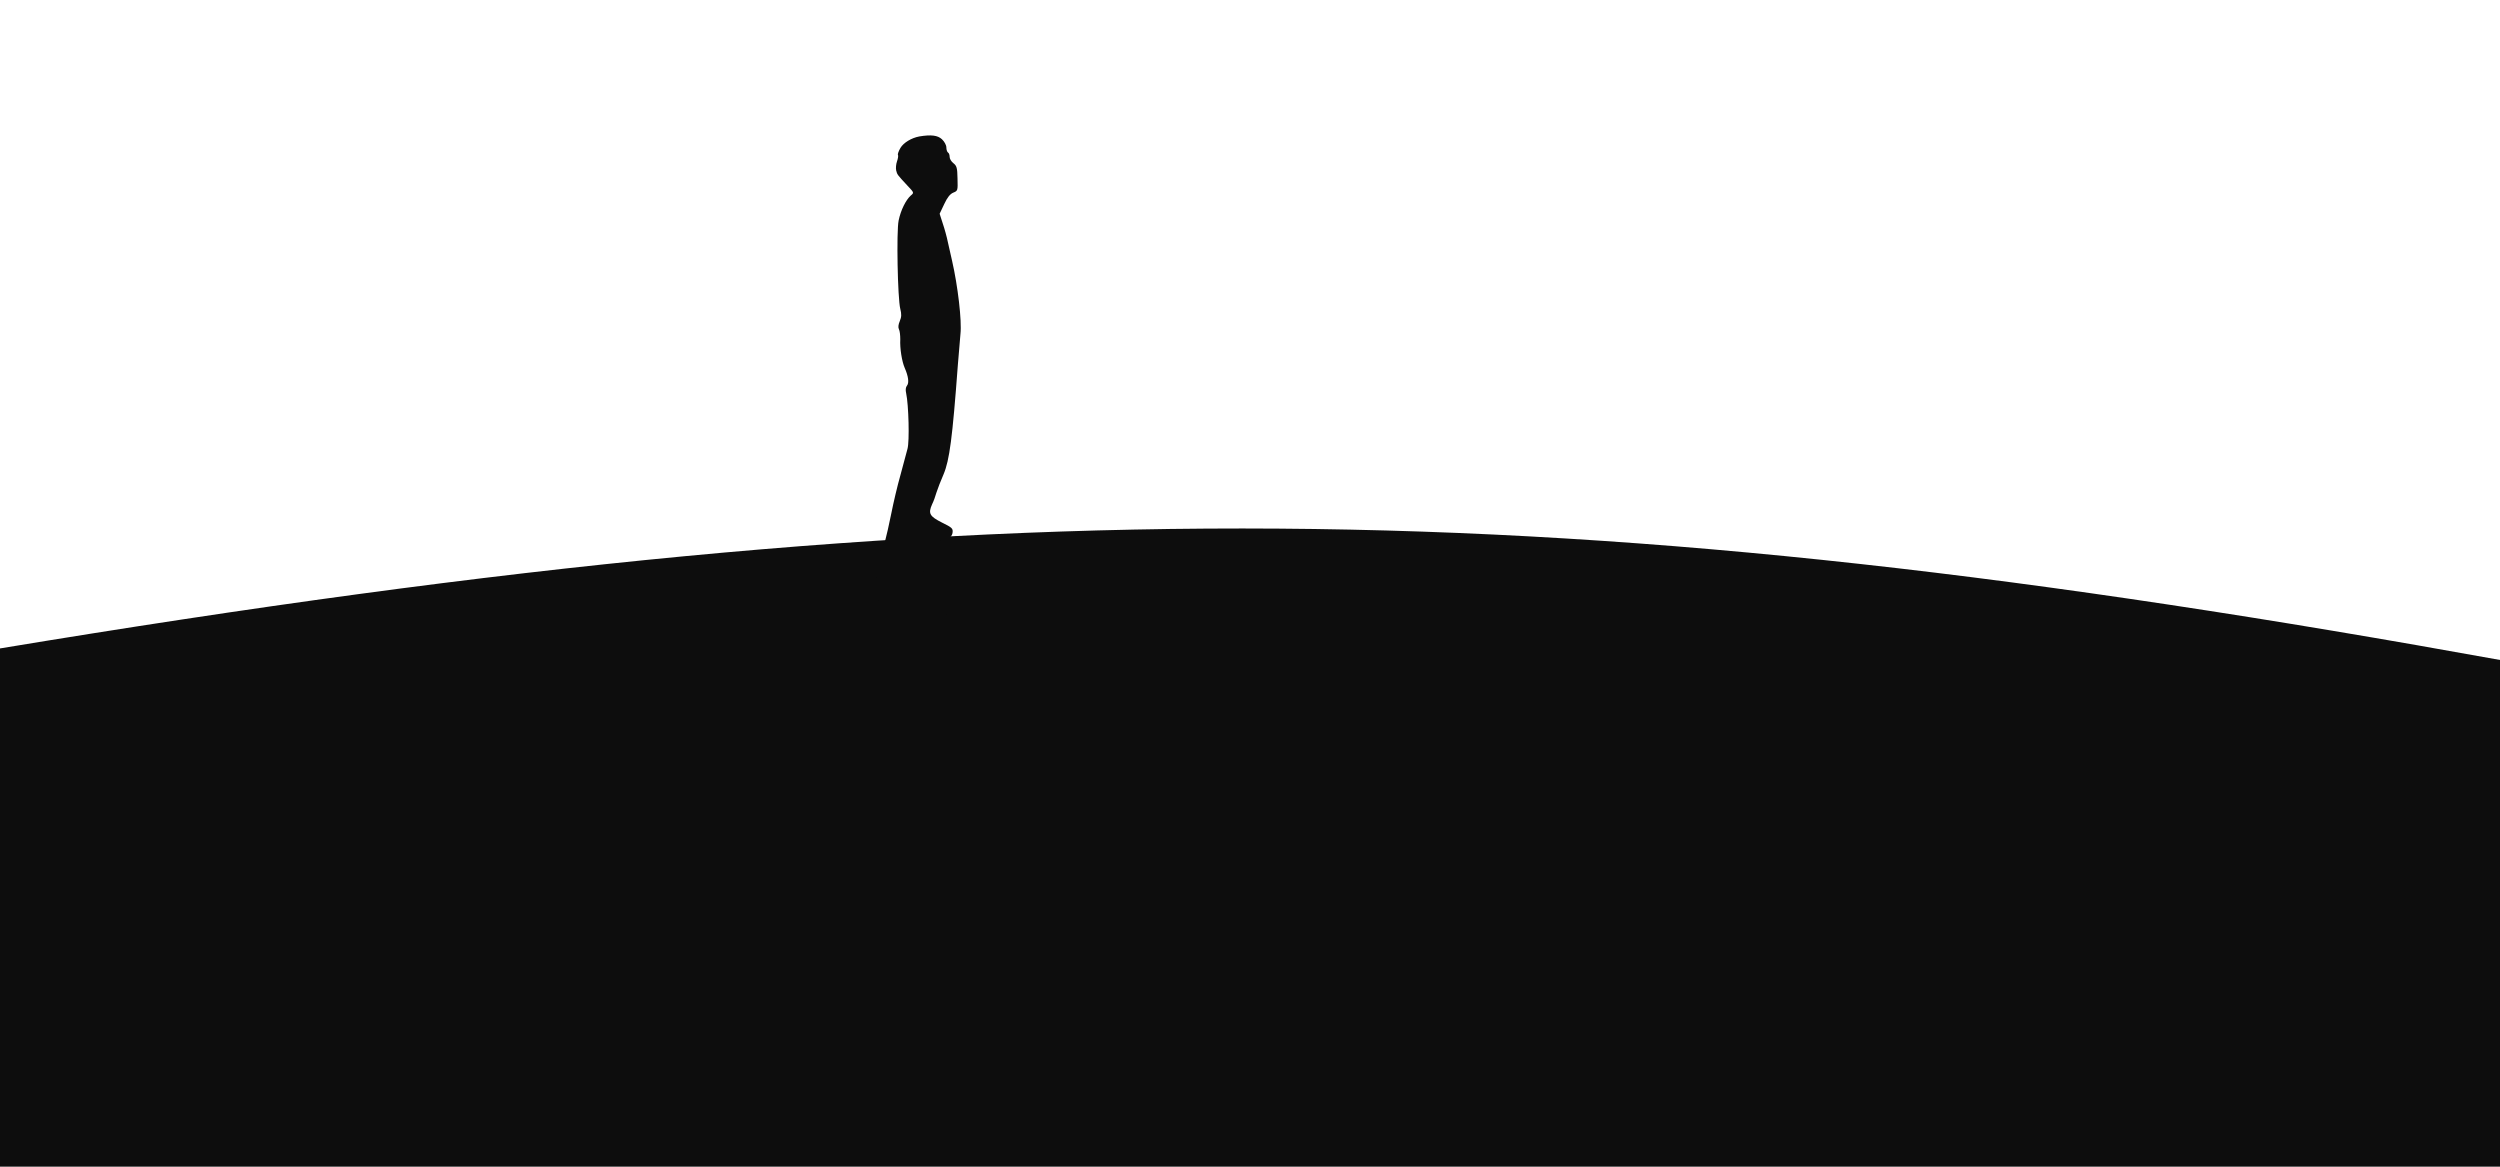
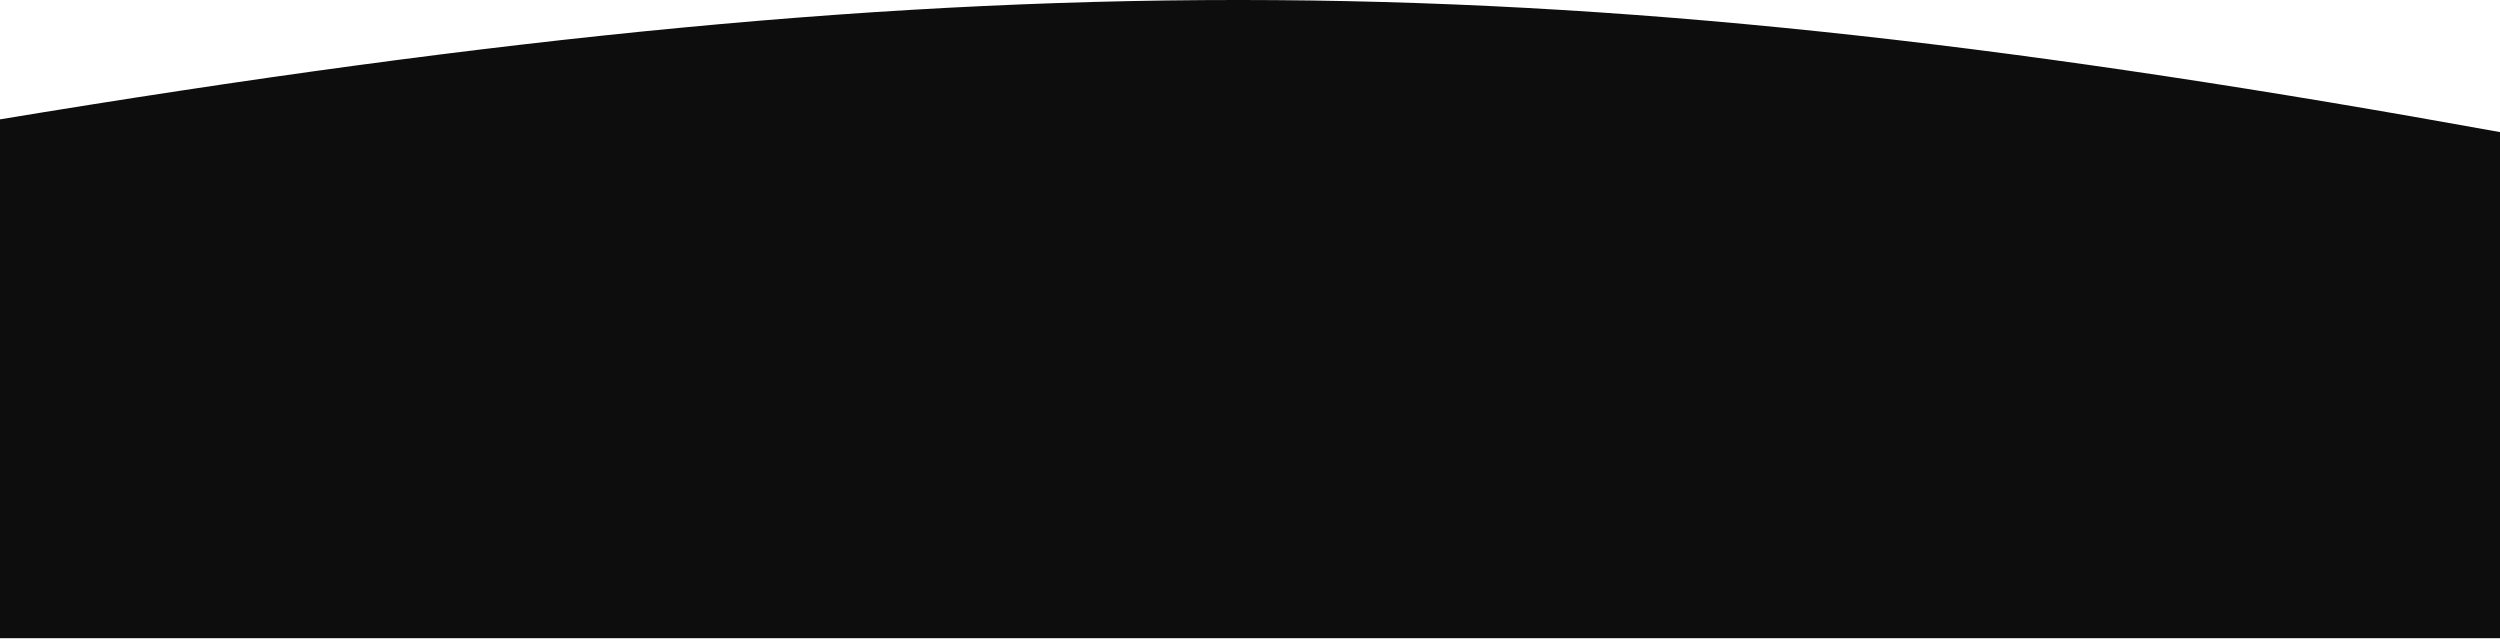
- <svg xmlns="http://www.w3.org/2000/svg" width="1440" height="672" viewBox="0 0 1440 672" fill="none">
-   <path d="M0 373.5C579.027 277.544 904.168 283.1 1442 380.5V672H0V373.5Z" fill="#0D0D0D" />
-   <path d="M529.515 78.593C524.981 79.444 520.447 82.186 518.652 85.211C517.613 87.008 516.951 88.805 517.235 89.277C517.518 89.656 517.235 91.358 516.668 92.965C516.101 94.572 515.912 96.936 516.196 98.165C516.762 100.624 516.951 100.718 522.808 107.054C526.492 110.93 526.587 111.025 524.603 112.632C521.769 115.185 518.841 121.048 517.613 127.005C516.29 133.34 517.046 171.918 518.557 177.875C519.313 180.901 519.313 182.508 518.274 184.966C517.424 186.952 517.235 188.654 517.801 189.694C518.274 190.545 518.557 193.098 518.557 195.367C518.274 200.757 519.502 208.227 521.108 211.914C523.186 216.642 523.753 220.519 522.43 222.126C521.675 223.072 521.486 224.585 521.958 226.57C523.375 233.189 523.942 254.18 522.714 258.53C522.052 260.894 520.258 267.702 518.652 273.658C516.951 279.615 514.59 289.638 513.362 295.879C510.244 310.818 509.394 314.033 507.977 315.452C507.41 316.113 506.843 318.761 506.749 321.408C506.749 323.961 505.804 329.256 504.576 333.039C502.592 339.847 502.498 340.036 504.198 343.44C505.521 346.182 506.938 347.316 510.905 348.924C513.645 350.058 517.235 352.233 518.935 353.746C524.509 358.947 526.209 359.703 532.916 359.703C538.395 359.703 539.718 359.325 542.268 357.15C548.692 351.855 548.031 348.735 538.112 338.334C534.428 334.457 531.971 330.958 531.877 329.729C531.877 327.744 527.626 322.827 526.02 322.827C524.698 322.827 525.264 319.896 526.965 317.343C527.909 315.924 528.949 314.033 529.326 313.182C529.799 311.953 531.027 311.669 536.317 311.764C544.158 311.953 548.314 310.251 548.692 306.658C548.975 304.389 548.314 303.821 542.552 300.985C535.467 297.392 534.522 295.784 536.884 290.489C537.734 288.787 538.867 285.667 539.434 283.587C540.096 281.506 541.89 276.873 543.496 273.186C546.897 265.149 548.598 252.384 551.715 210.307C552.282 203.31 552.943 195.178 553.226 192.342C554.077 184.777 551.715 164.732 548.409 150.265C547.653 147.145 546.614 142.228 545.952 139.391C545.386 136.555 544.063 131.732 543.024 128.706L541.229 123.128L543.874 117.549C545.669 113.672 547.275 111.687 549.164 110.93C551.715 109.89 551.715 109.701 551.526 102.799C551.432 96.653 551.054 95.518 549.164 94.005C547.936 93.059 546.992 91.452 546.992 90.412C546.992 89.277 546.614 88.143 546.047 87.859C545.575 87.575 545.102 86.251 545.102 84.928C545.102 83.604 543.969 81.524 542.552 80.2C540.096 77.931 536.317 77.458 529.515 78.593Z" fill="#0D0D0D" />
+ <svg xmlns="http://www.w3.org/2000/svg" width="1440" height="368" viewBox="0 0 1440 368" fill="none">
+   <path d="M-2 69.085C577.027 -26.871 902.168 -21.315 1440 76.085V367.585H-2V69.085Z" fill="#0D0D0D" />
</svg>
